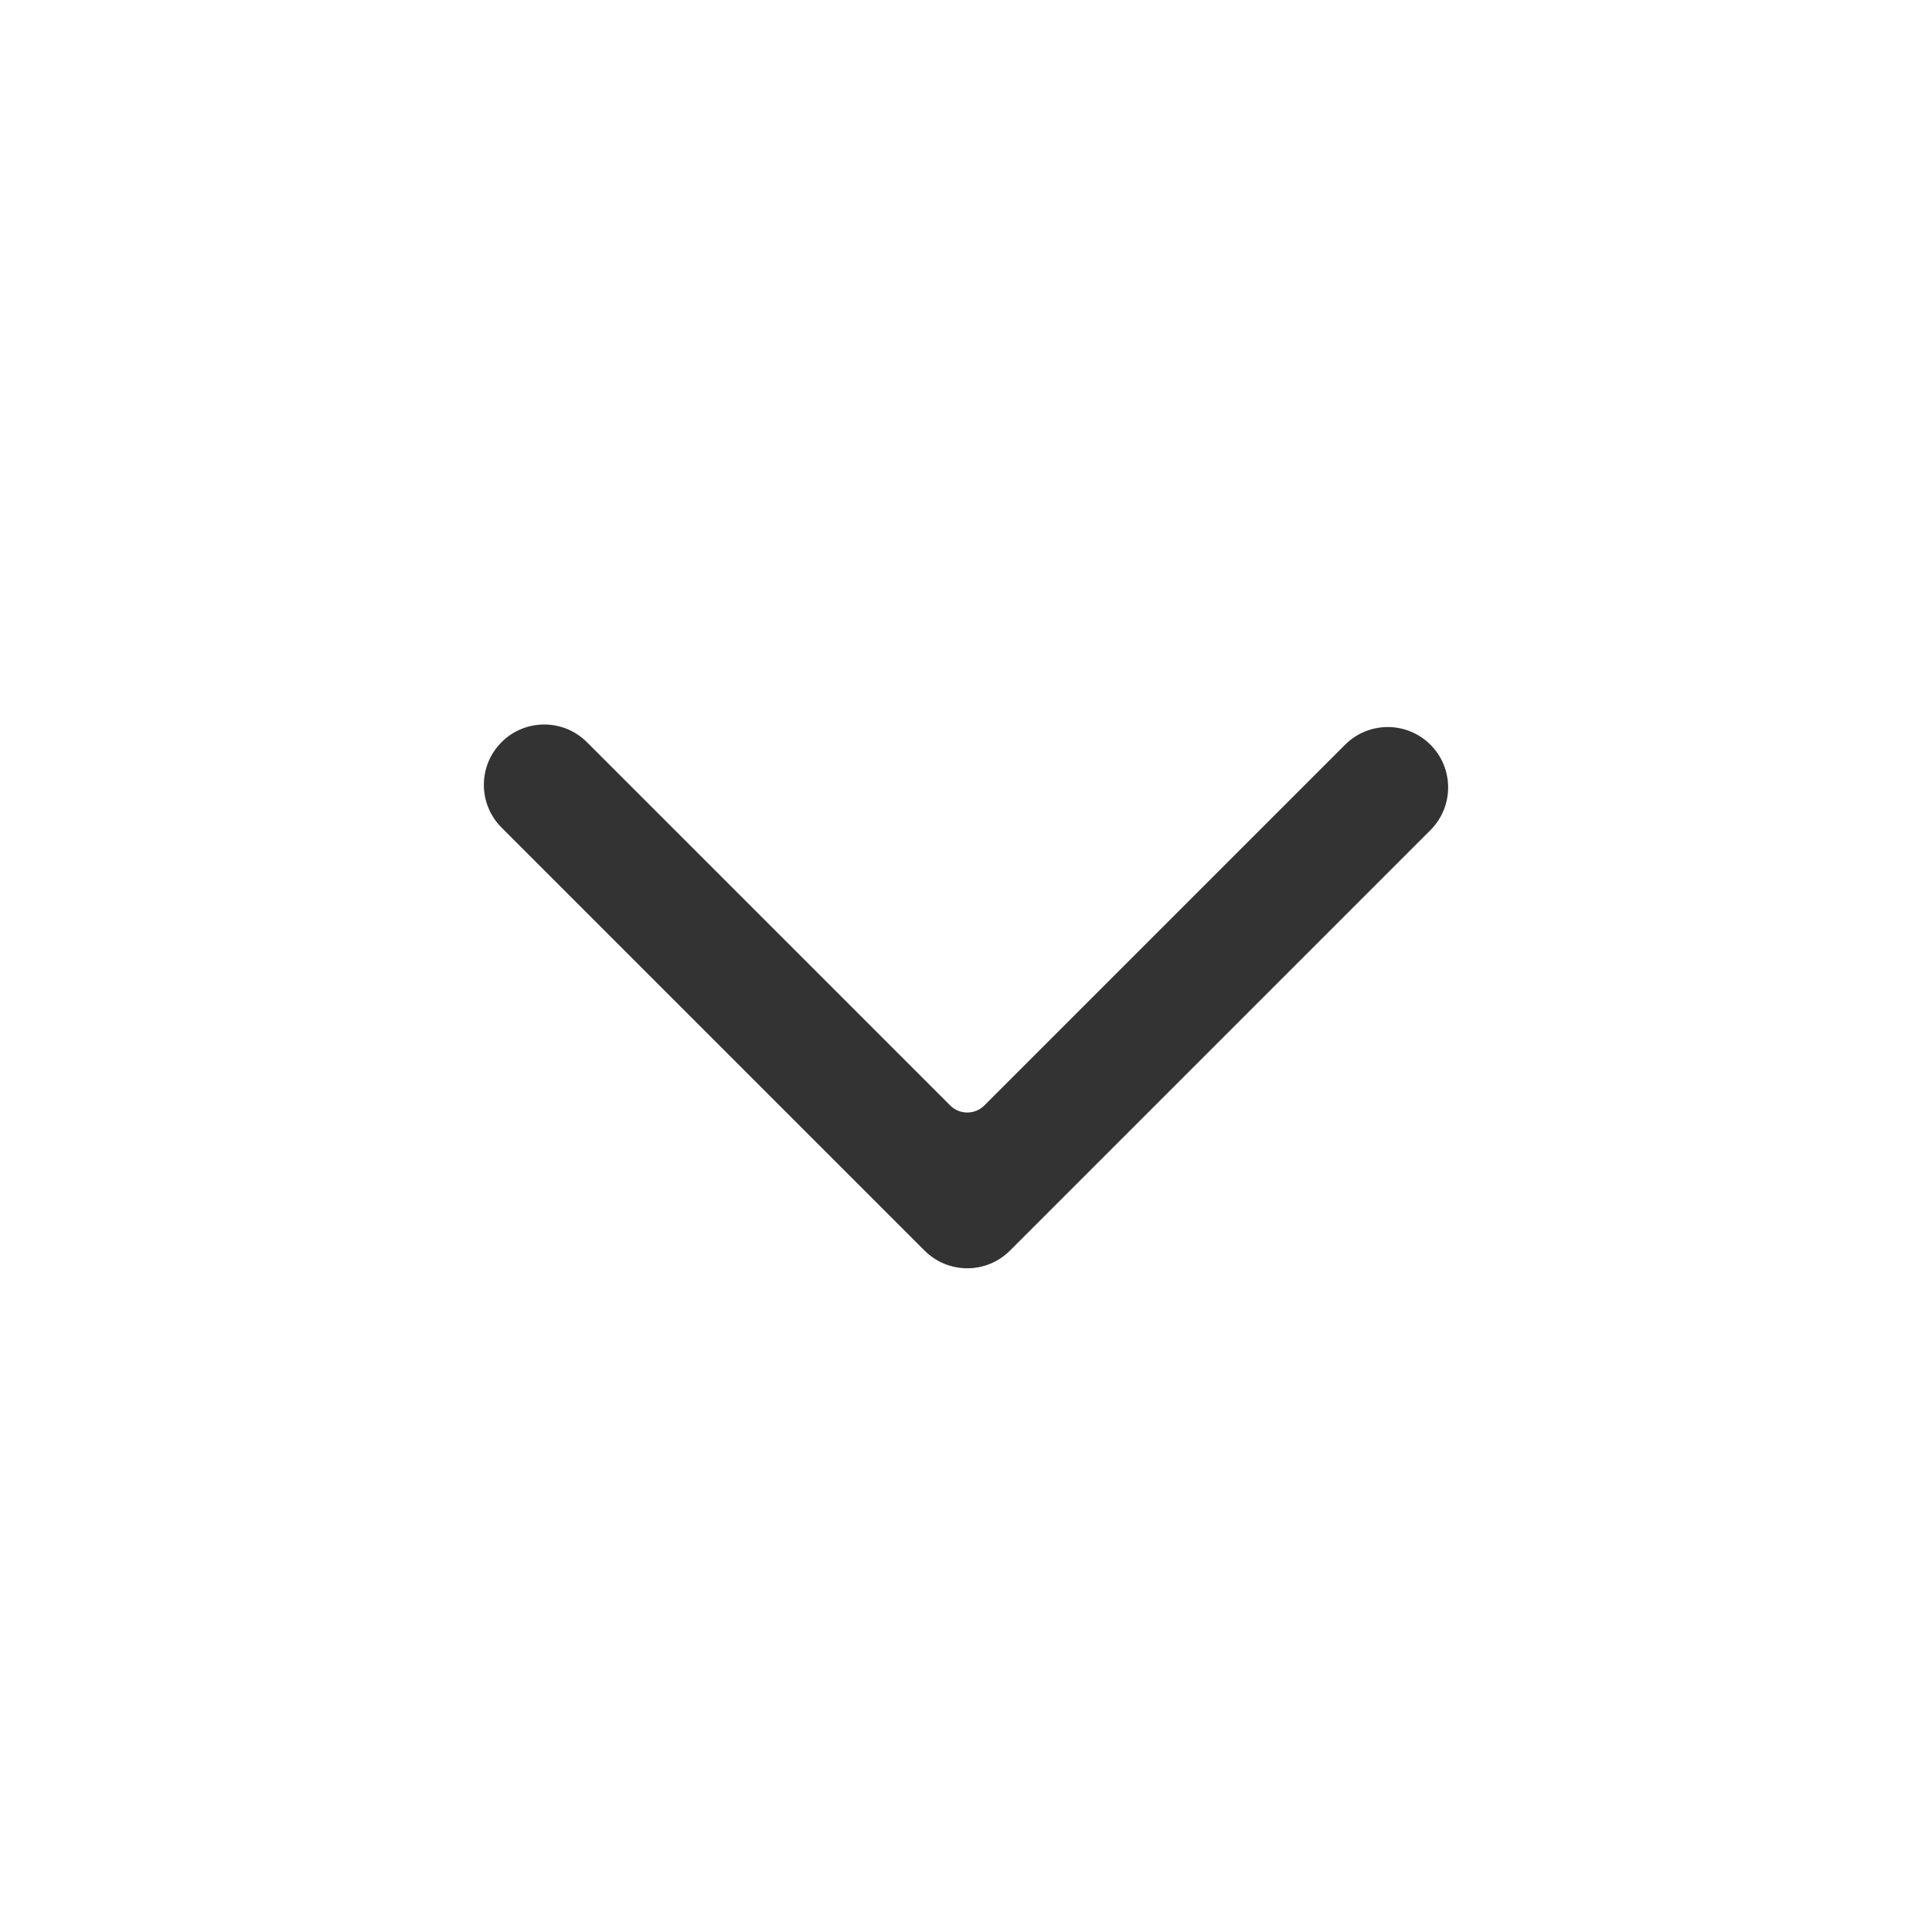
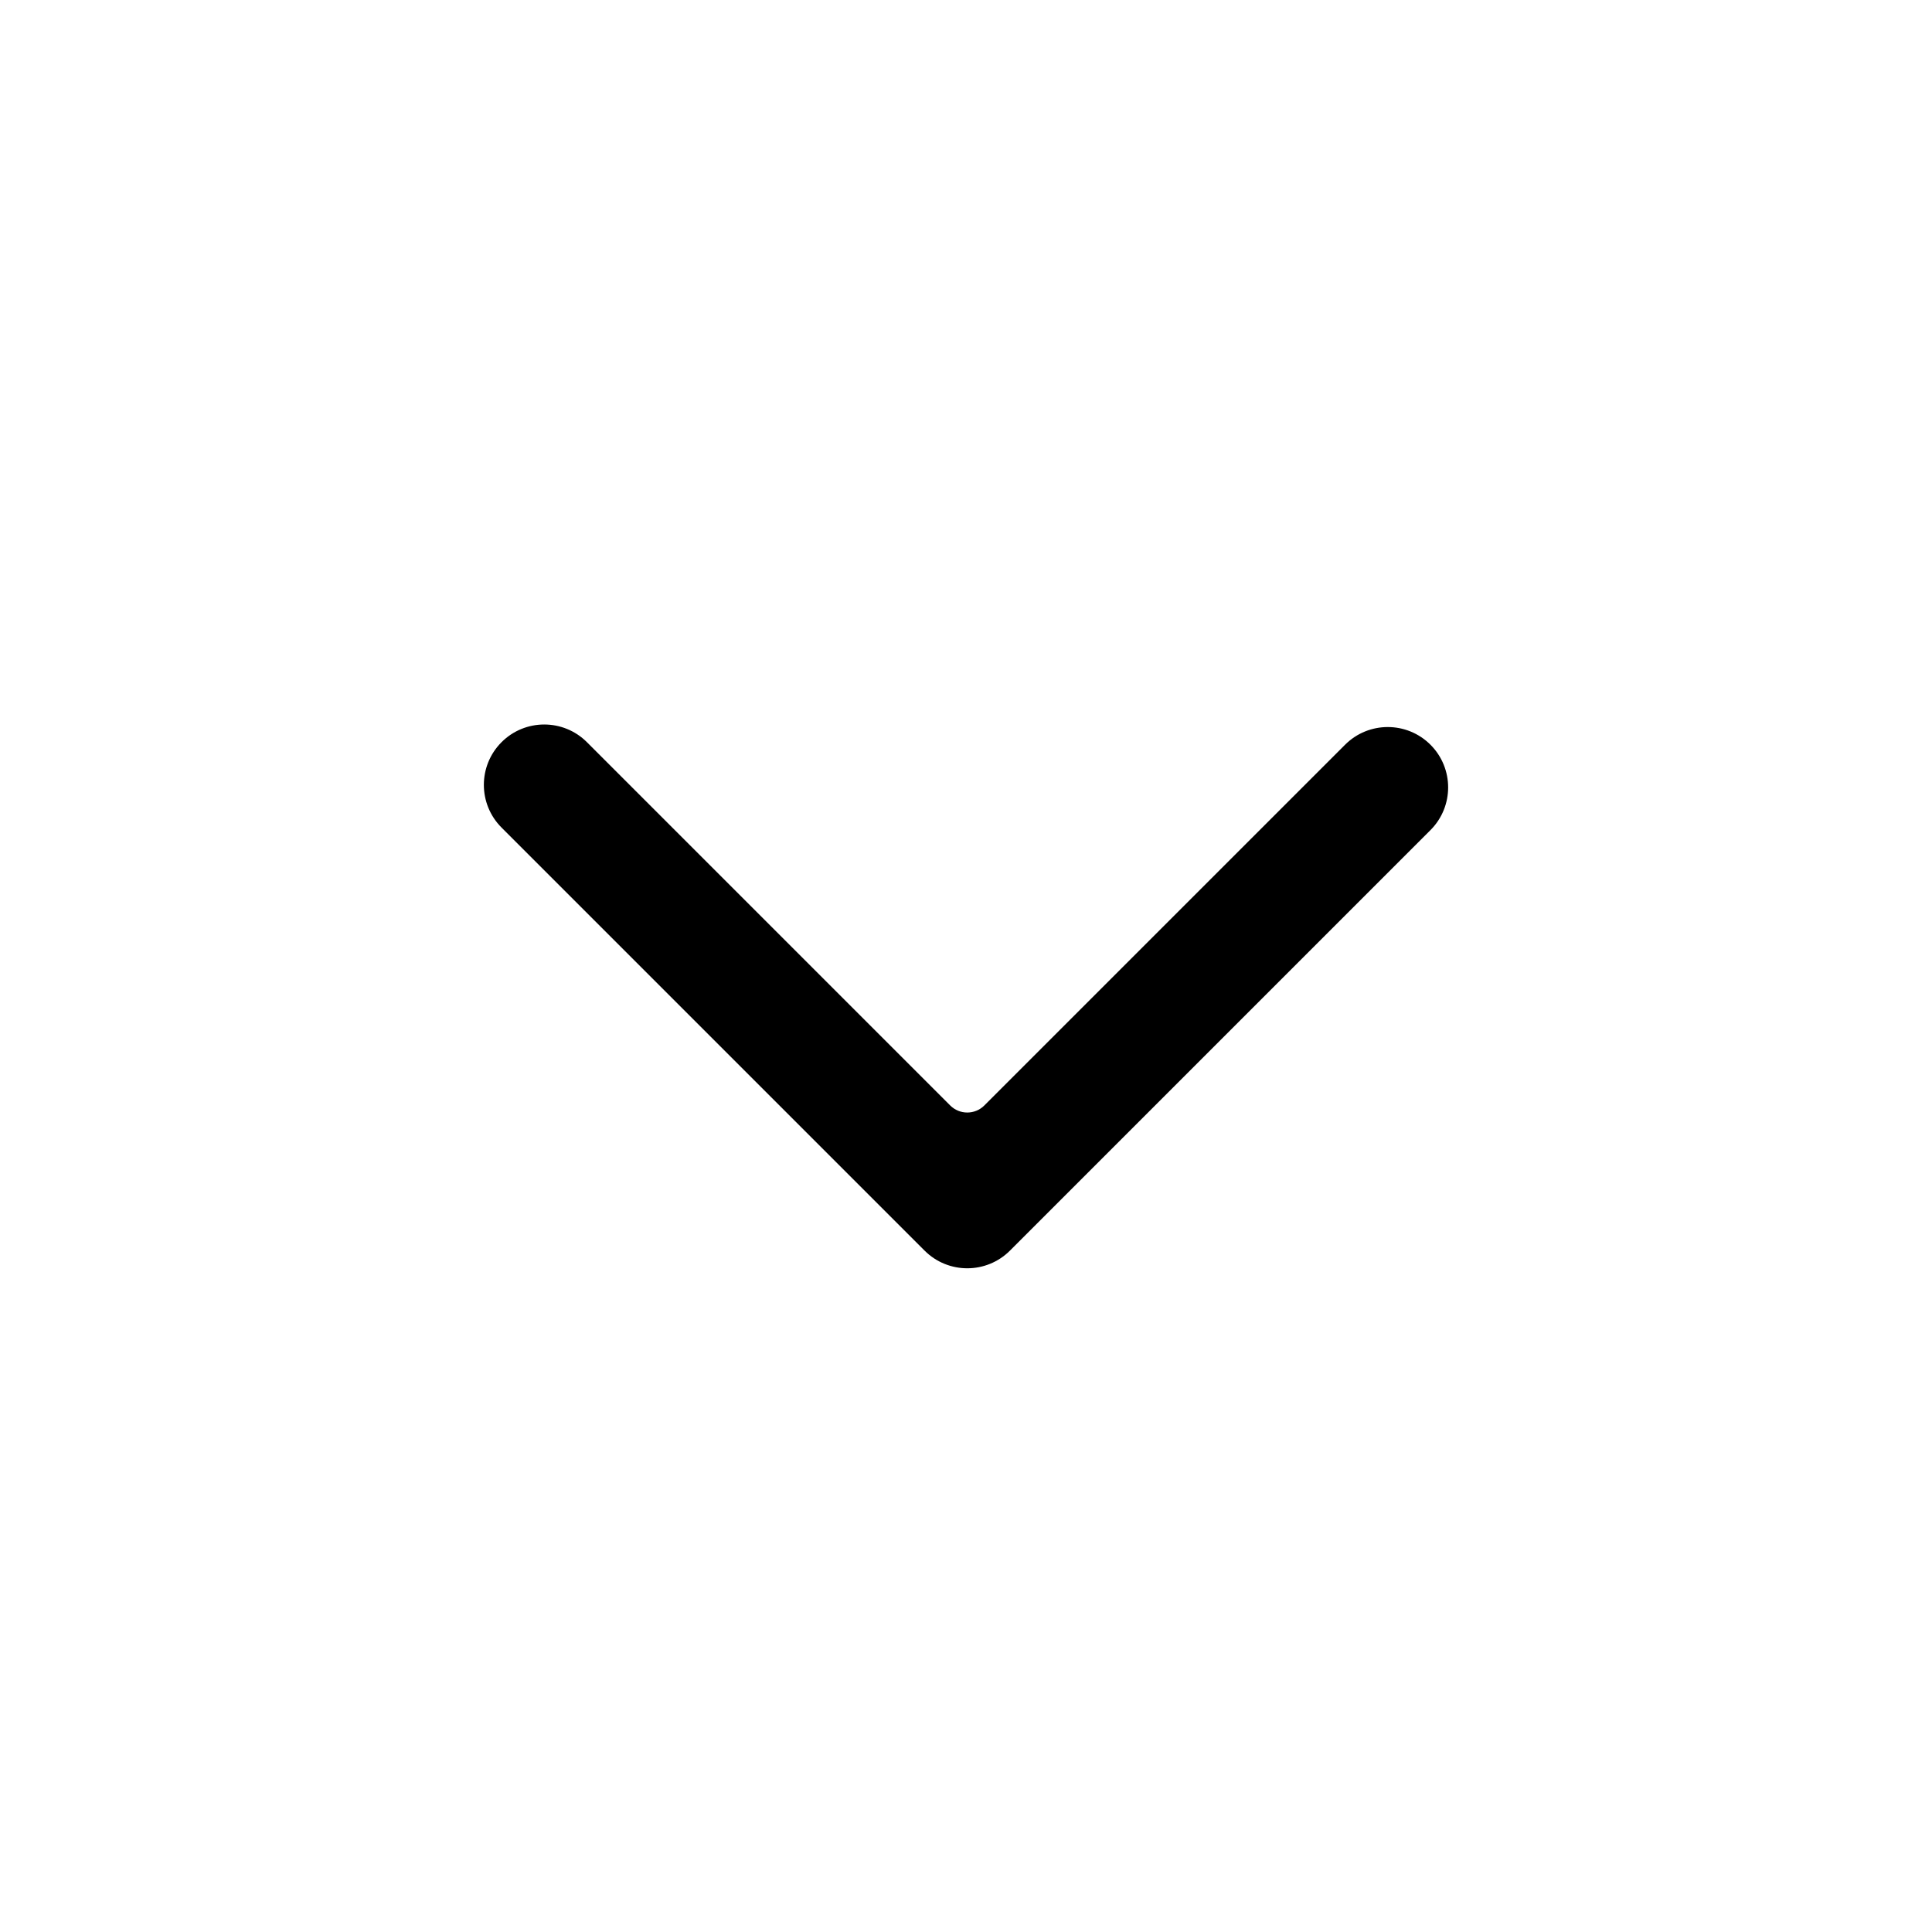
- <svg xmlns="http://www.w3.org/2000/svg" class="icon" width="200px" height="200.00px" viewBox="0 0 1024 1024" version="1.1">
-   <path fill="#333333" d="M265.827 438.627l224.22 224.22c12.497 12.496 32.758 12.496 45.255 0l222.871-222.871c12.496-12.497 12.496-32.758 0-45.255-12.497-12.497-32.758-12.497-45.255 0L521.725 585.914c-4.999 4.998-13.103 4.998-18.102 0L311.082 393.373c-12.497-12.497-32.758-12.497-45.255 0-12.496 12.496-12.496 32.758 0 45.254z" />
+ <svg xmlns="http://www.w3.org/2000/svg" viewBox="0 0 1024 1024">
+   <path d="M265.827 438.627l224.22 224.22c12.497 12.496 32.758 12.496 45.255 0l222.871-222.871c12.496-12.497 12.496-32.758 0-45.255-12.497-12.497-32.758-12.497-45.255 0L521.725 585.914c-4.999 4.998-13.103 4.998-18.102 0L311.082 393.373c-12.497-12.497-32.758-12.497-45.255 0-12.496 12.496-12.496 32.758 0 45.254z" />
</svg>
